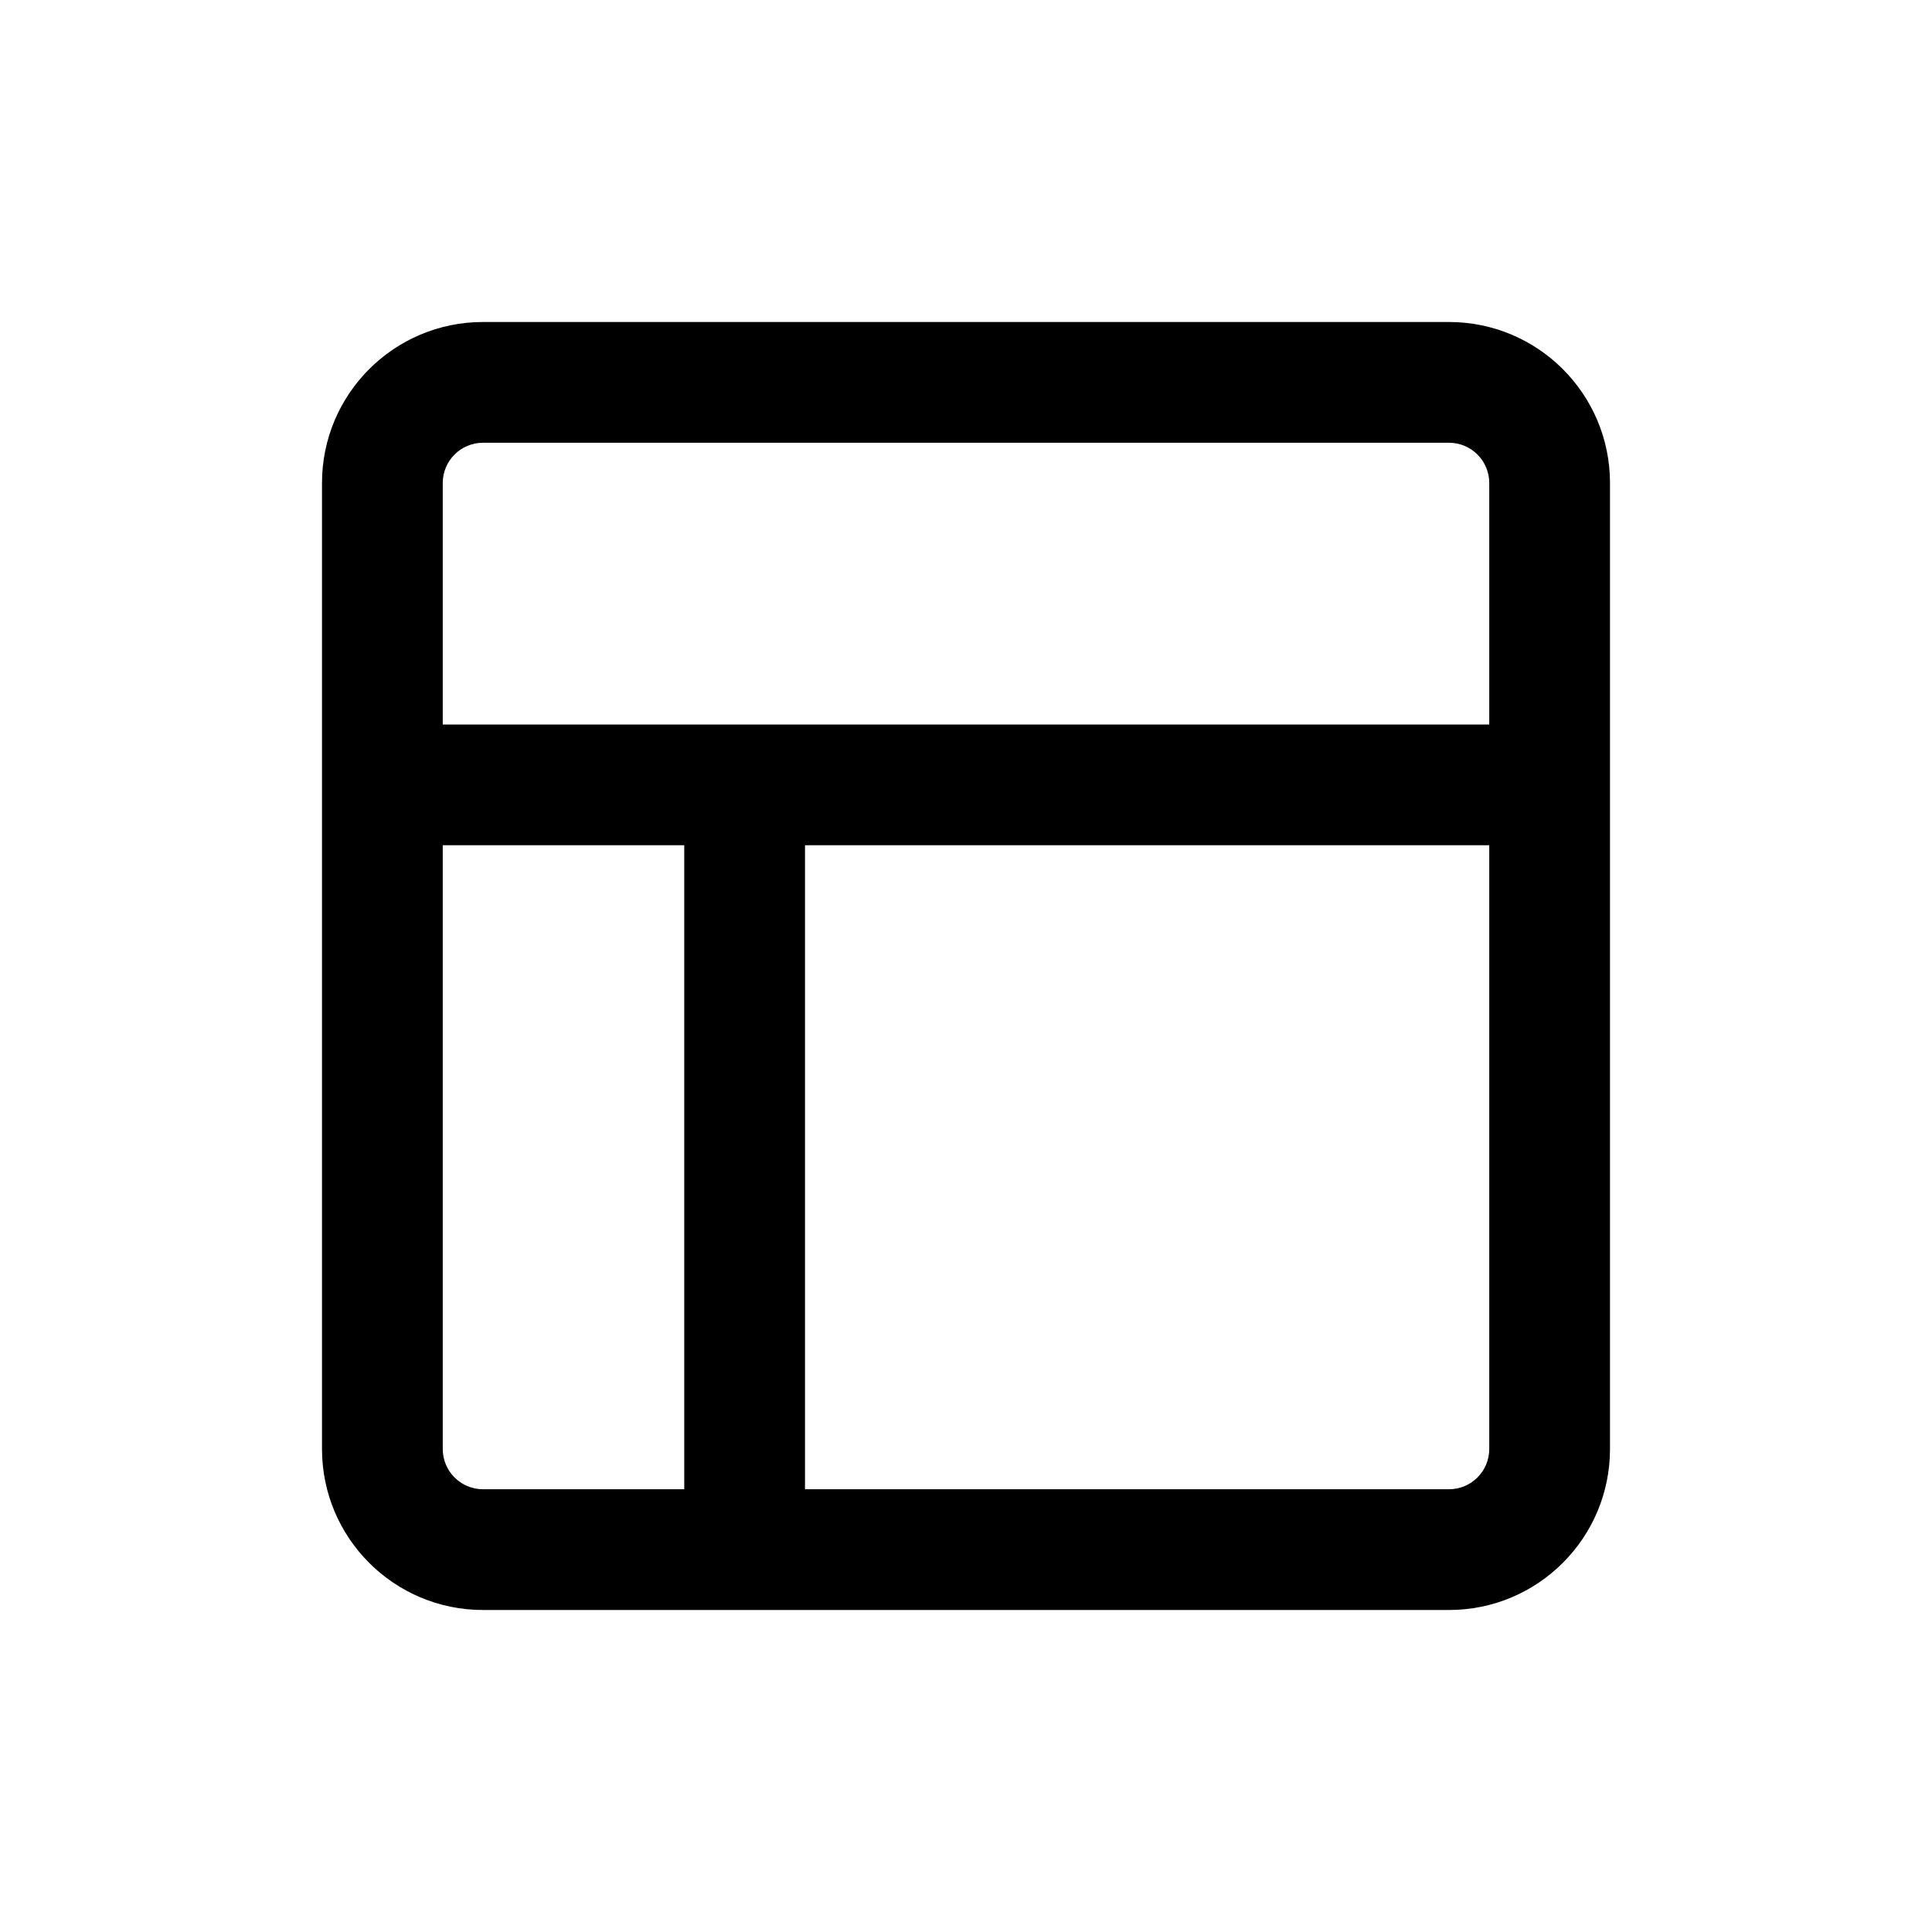
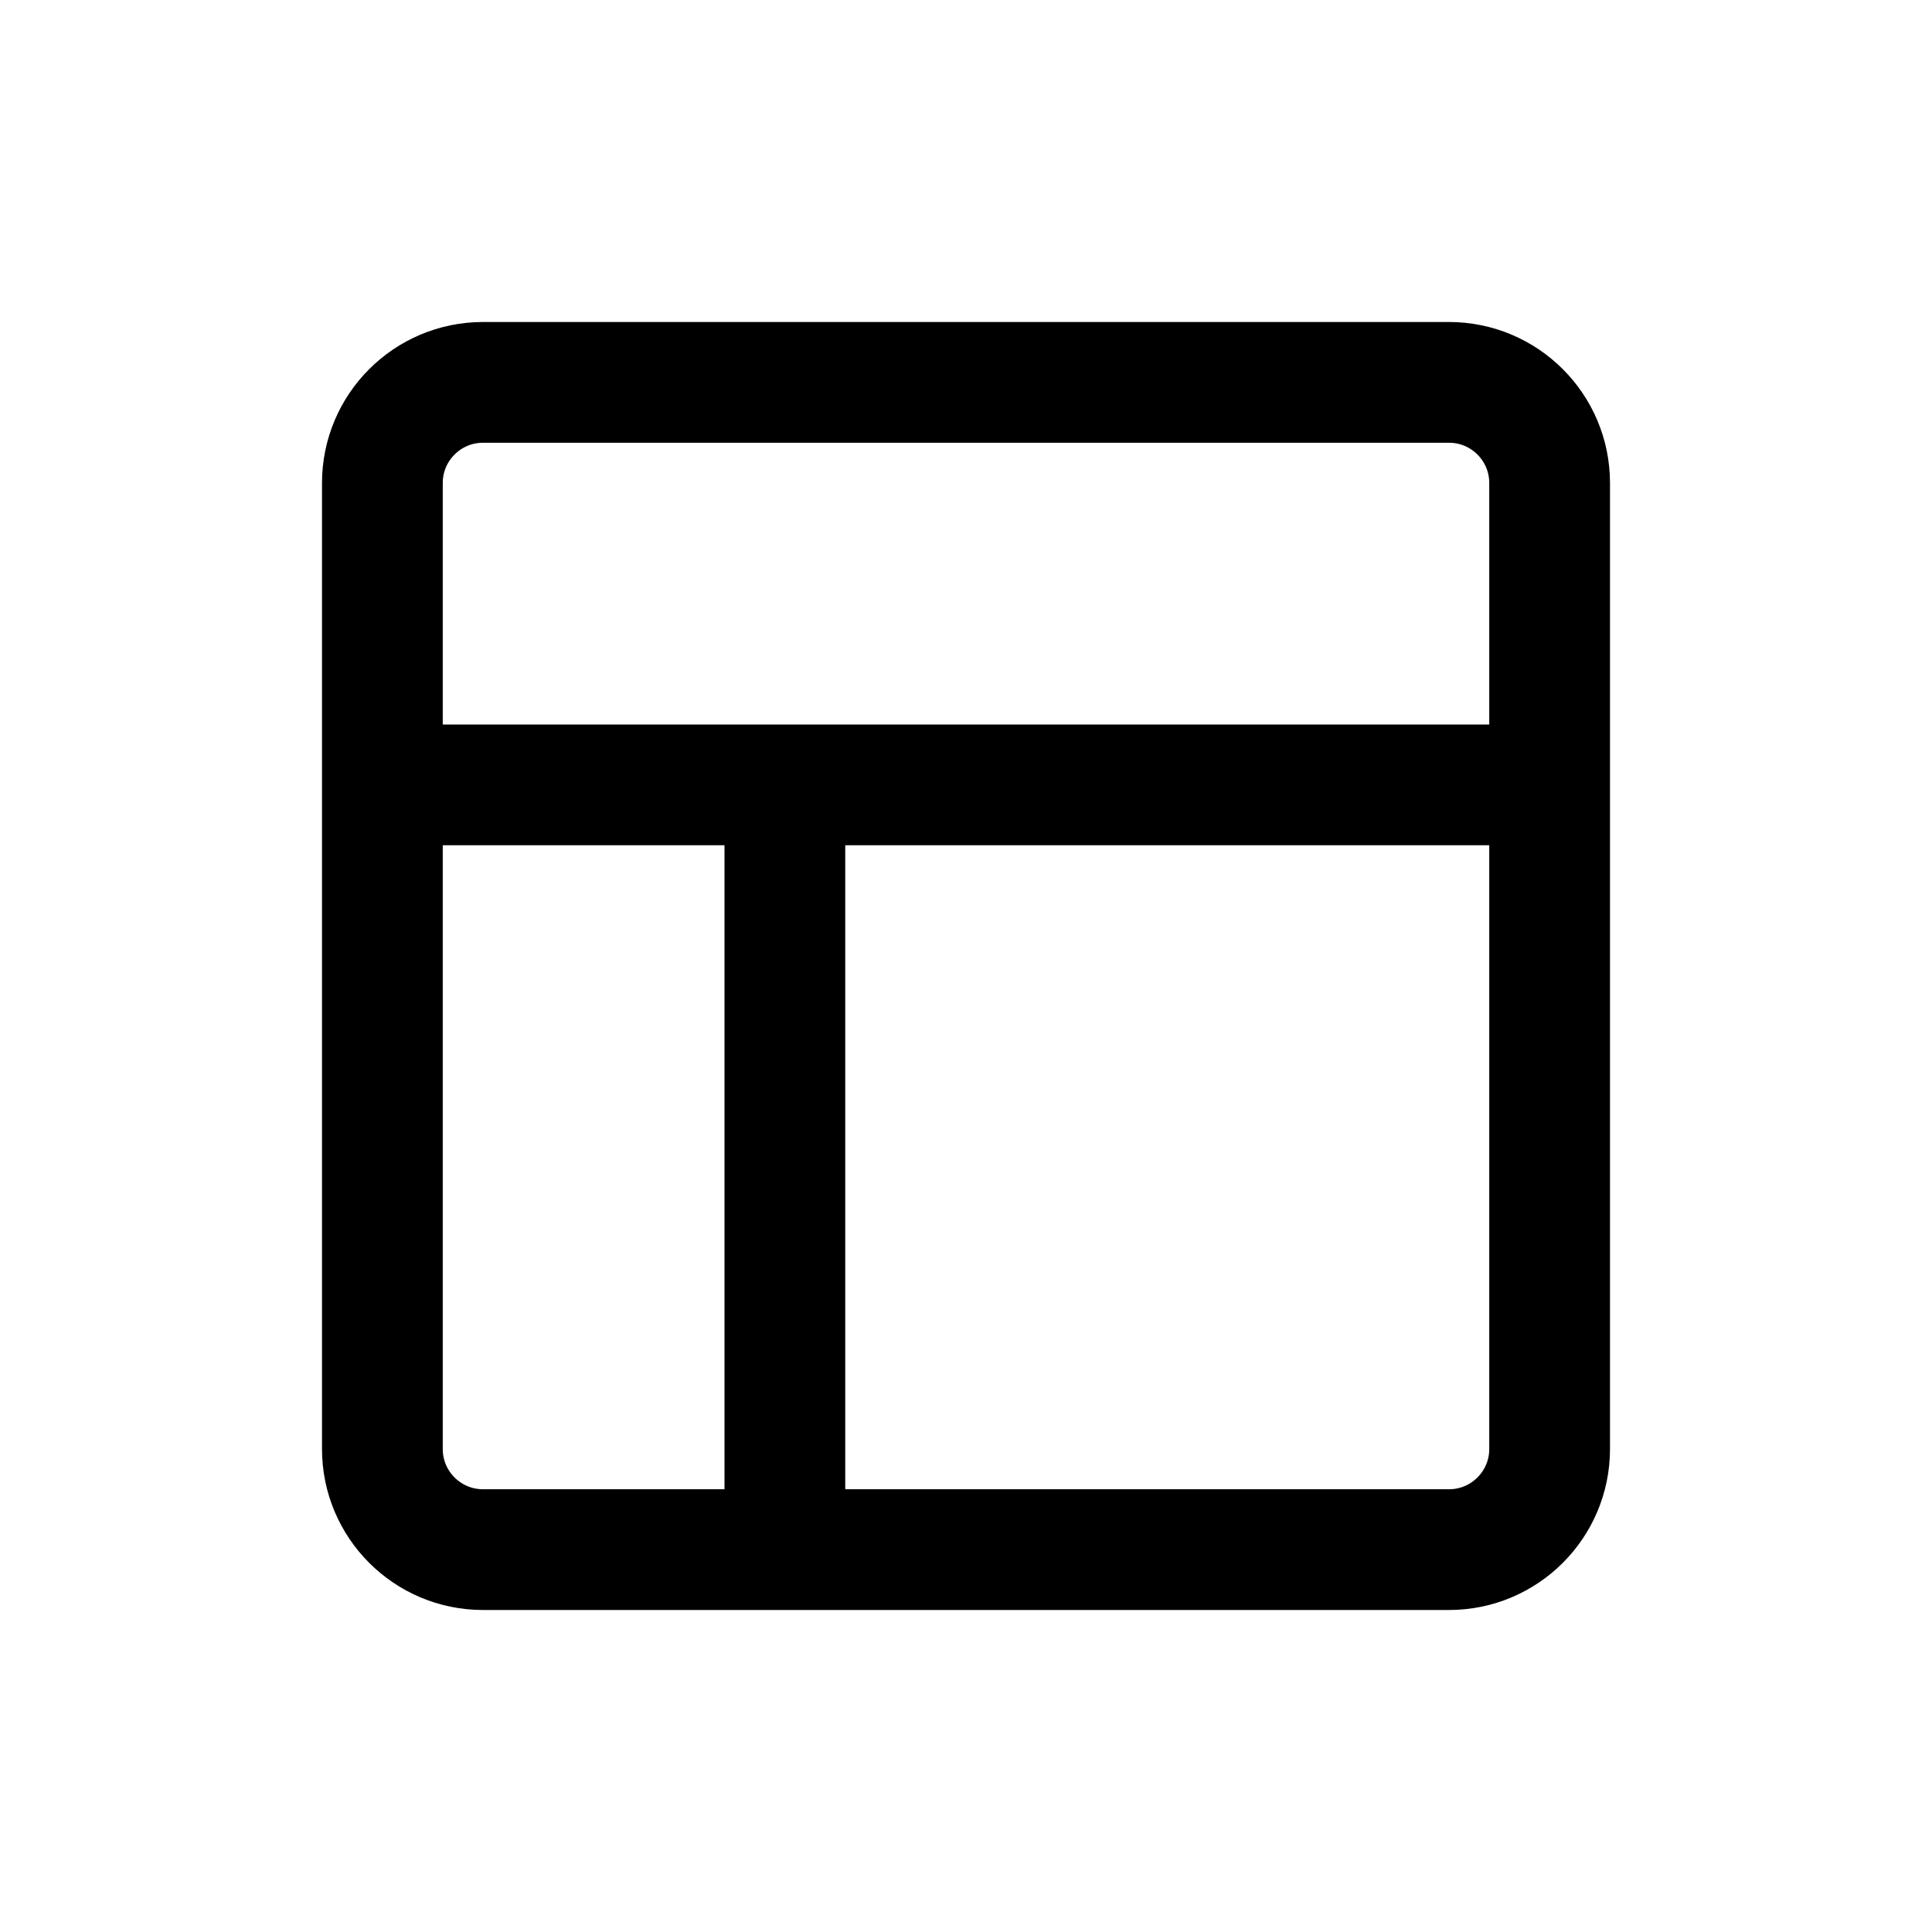
- <svg xmlns="http://www.w3.org/2000/svg" viewBox="0 0 24 24">
-   <path d="M18 5.5H6a.5.5 0 00-.5.5v3h13V6a.5.5 0 00-.5-.5zm.5 5H10v8h8a.5.5 0 00.5-.5v-7.5zm-10 0h-3V18a.5.5 0 00.5.5h2.5v-8zM6 4h12a2 2 0 012 2v12a2 2 0 01-2 2H6a2 2 0 01-2-2V6a2 2 0 012-2z" />
+ <svg xmlns="http://www.w3.org/2000/svg" viewBox="0 0 24 24" style="fill: none" stroke="currentColor" stroke-width="1.5">
+   <path d="M9.75 19.25H18C18.69 19.25 19.25 18.69 19.25 18V9.75M9.75 19.25H6C5.31 19.25 4.75 18.69 4.75 18V9.75M9.75 19.25V9.75M19.25 9.75V6C19.25 5.31 18.69 4.75 18 4.75H6C5.31 4.75 4.75 5.31 4.75 6V9.75M19.25 9.75H9.75M9.75 9.75H4.75" />
</svg>
